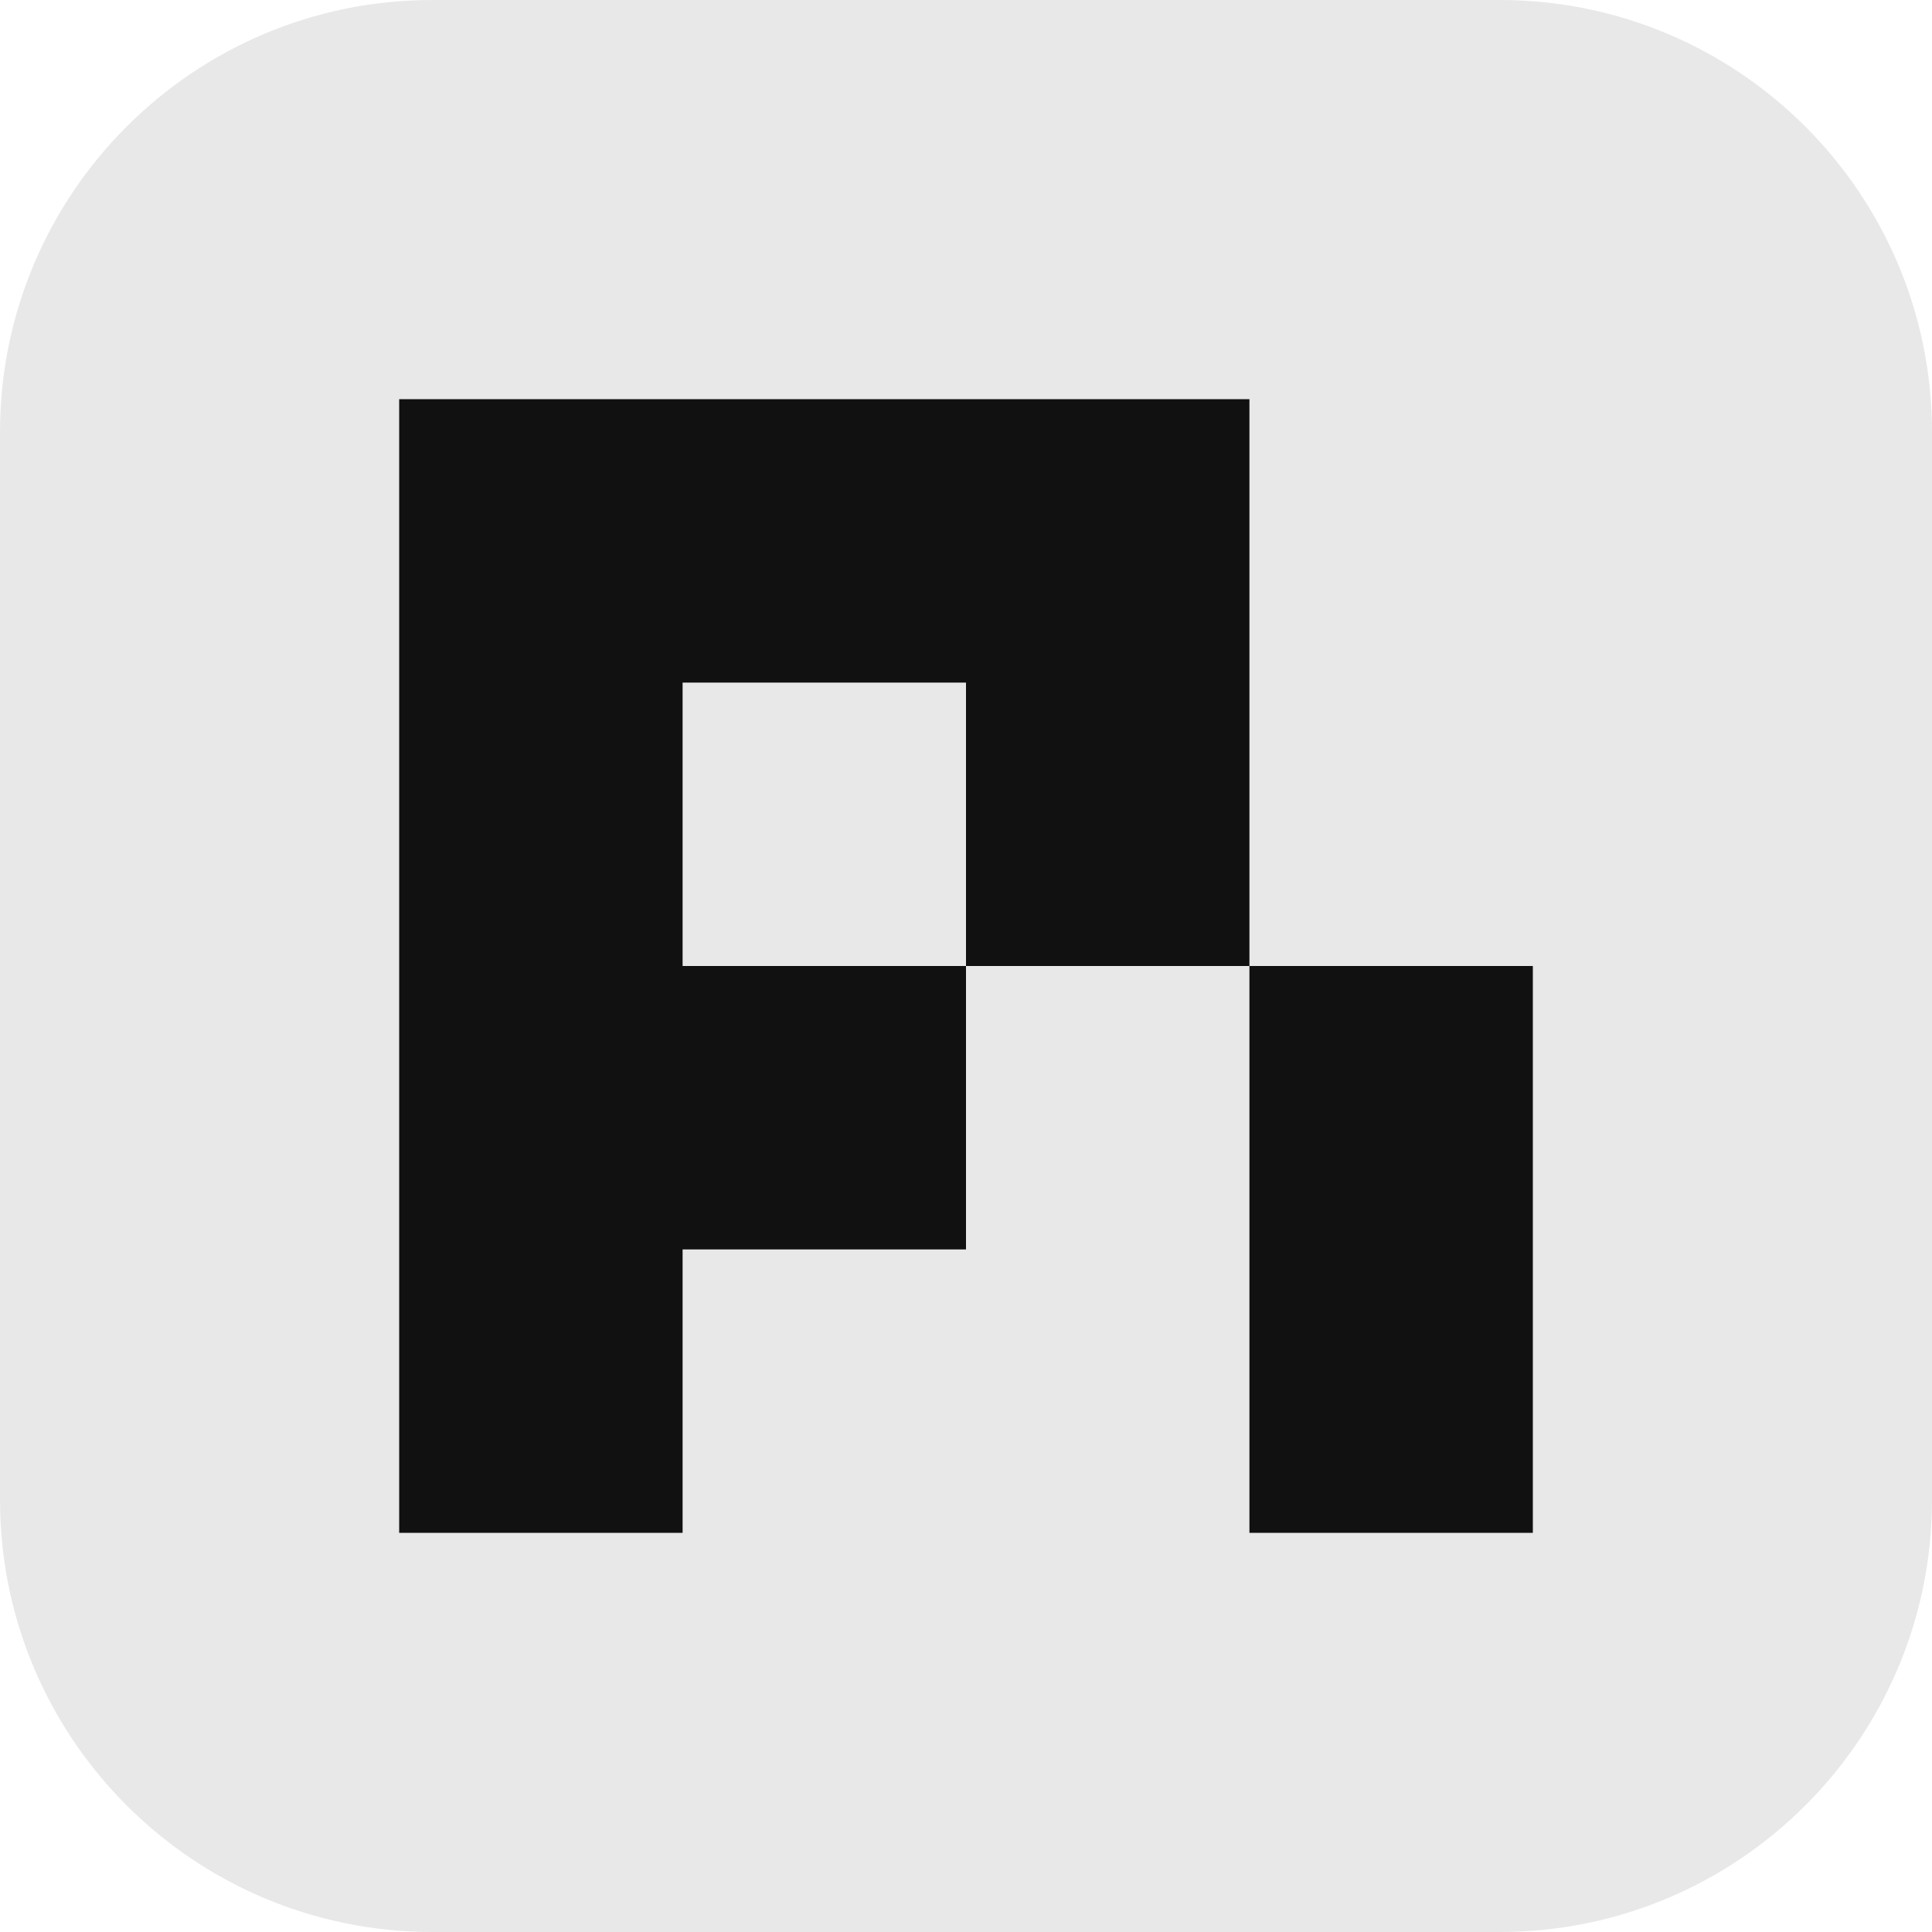
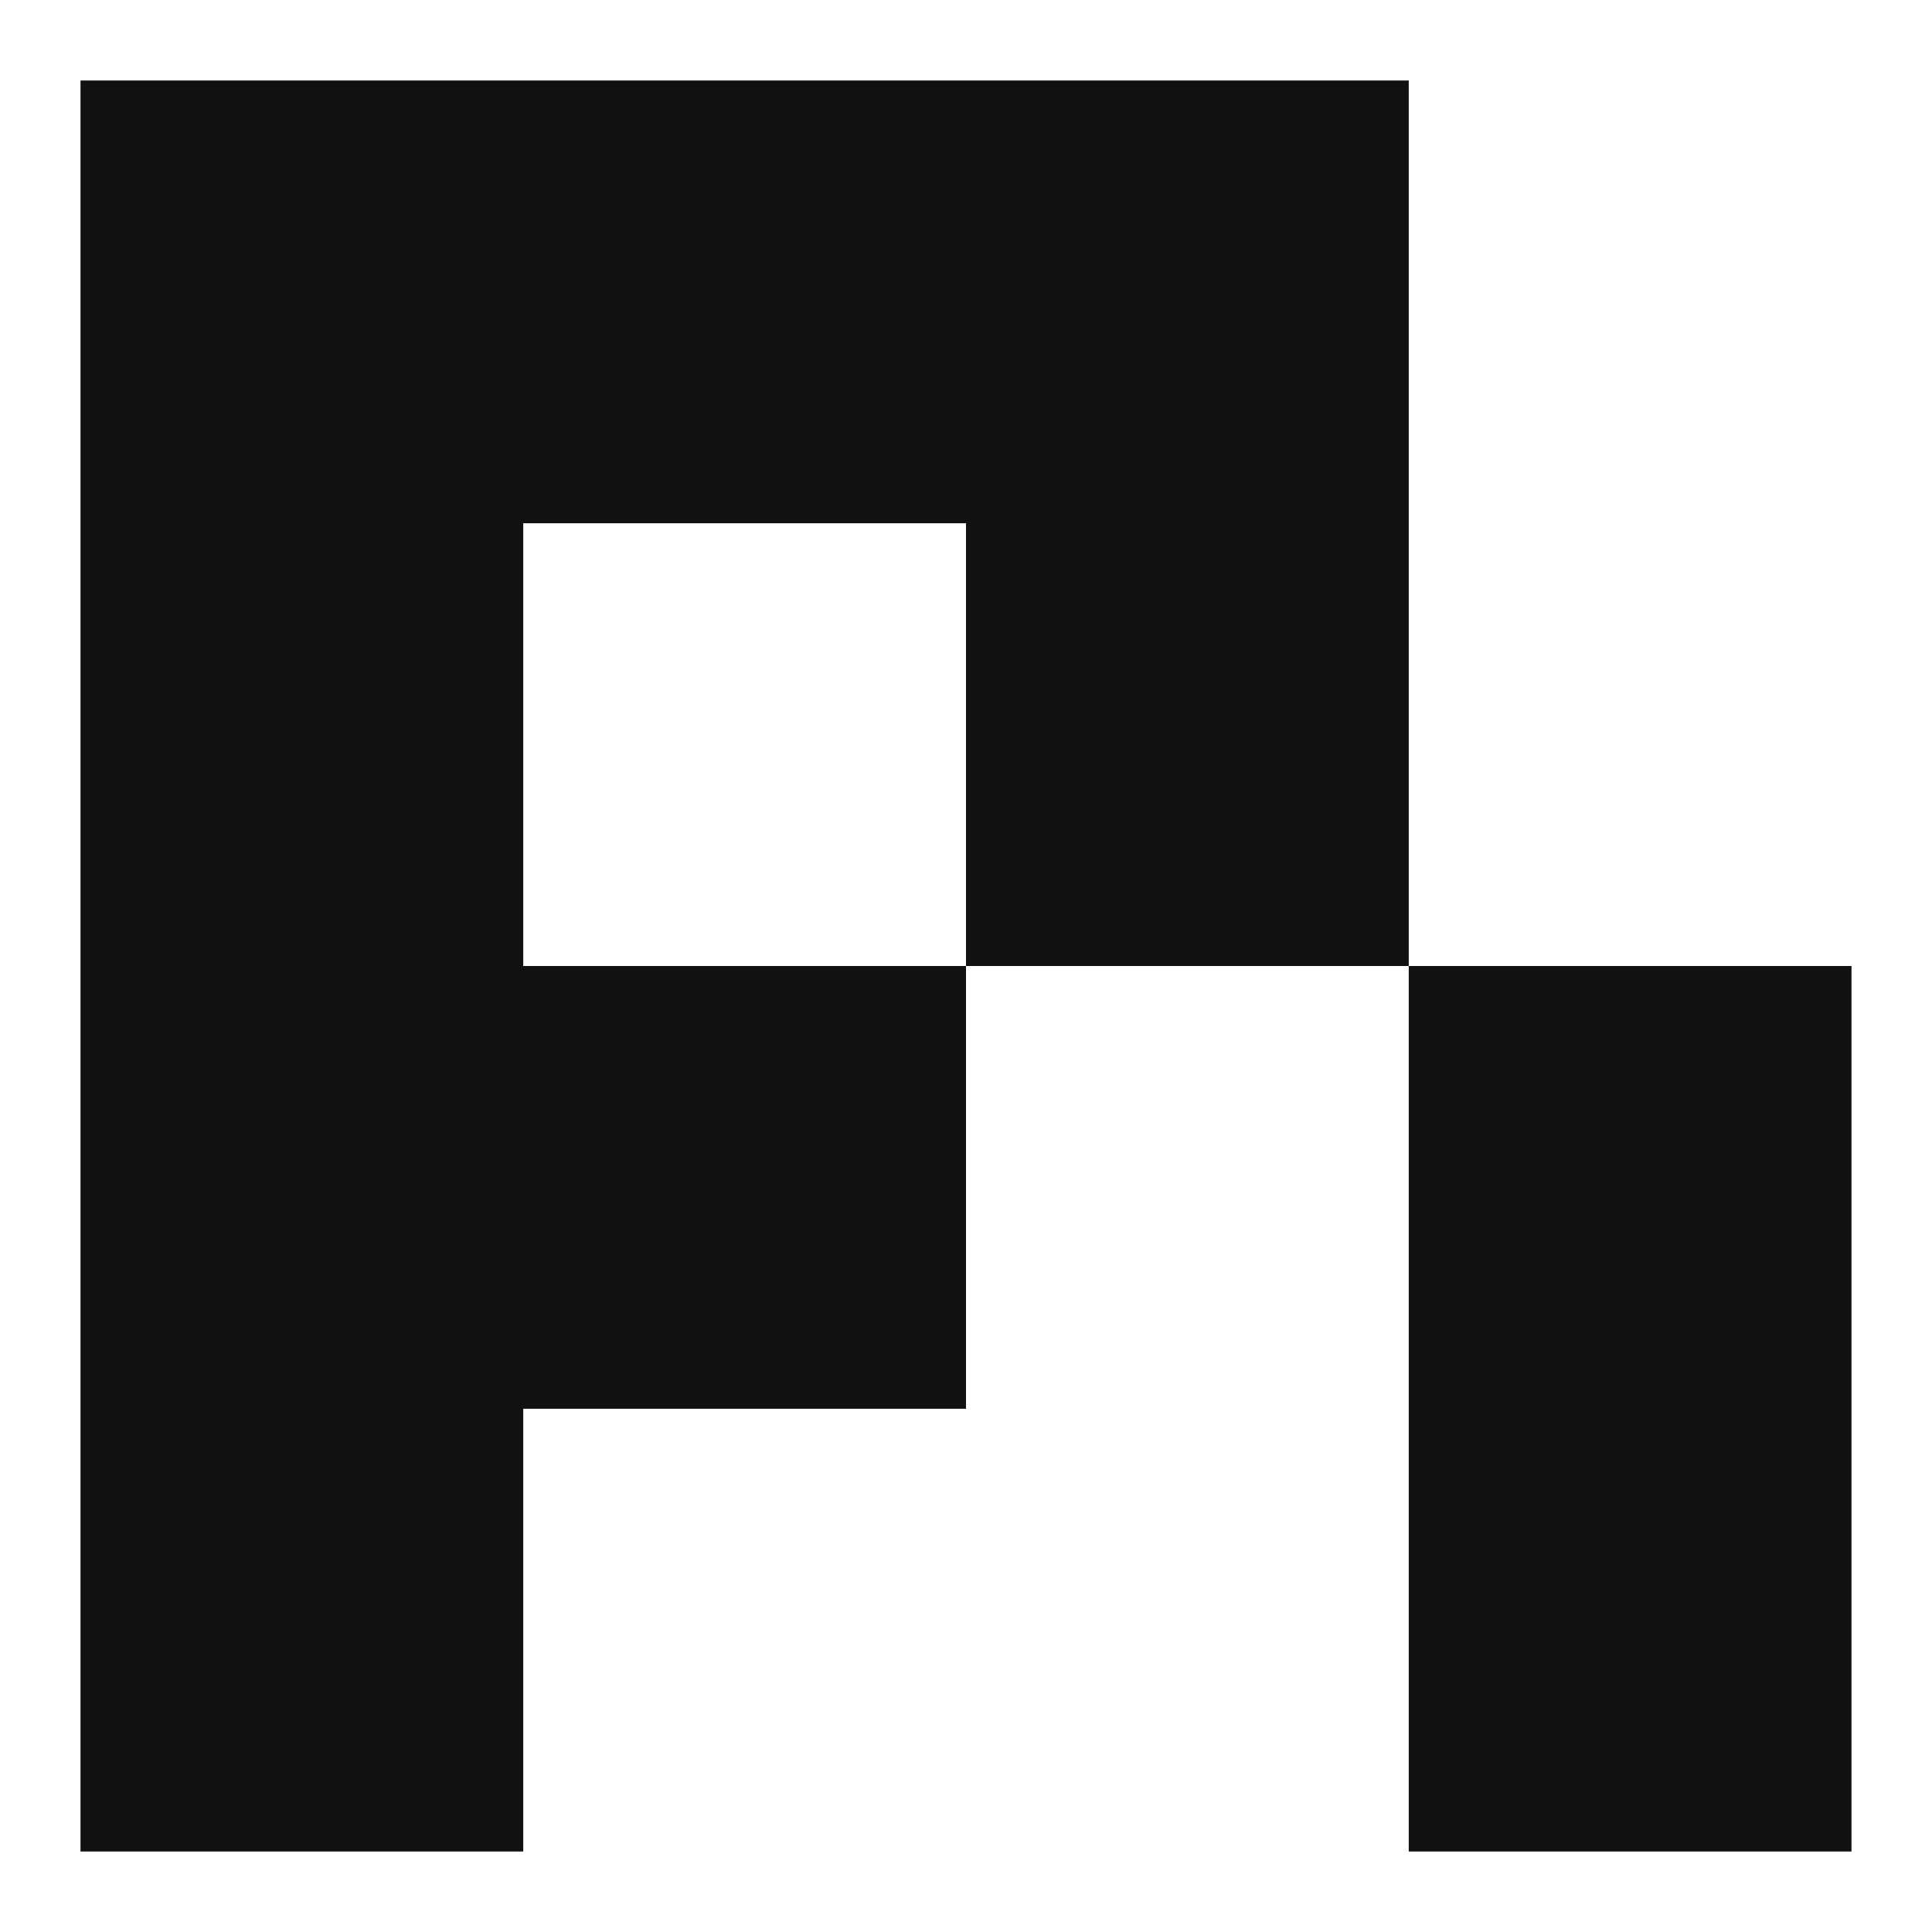
- <svg xmlns="http://www.w3.org/2000/svg" viewBox="0 0 800 800" role="img" aria-label="Pi">
-   <rect width="800" height="800" rx="179" fill="#e8e8e8" />
-   <path fill="#111111" fill-rule="evenodd" d="M165.29 165.29H517.36V400H400V517.36H282.65V634.72H165.29ZM282.65 282.65V400H400V282.65Z" />
-   <path fill="#111111" d="M517.36 400H634.72V634.72H517.36Z" />
+ <svg xmlns="http://www.w3.org/2000/svg" viewBox="0 0 24 24" role="img" aria-label="Pi">
+   <path fill="#111111" fill-rule="evenodd" d="M1 1h16.5v11H12v5.5H6.5V23H1V1zm5.5 5.5V12H12V6.5H6.5z" />
+   <path fill="#111111" d="M17.5 12H23v11h-5.5V12z" />
</svg>
